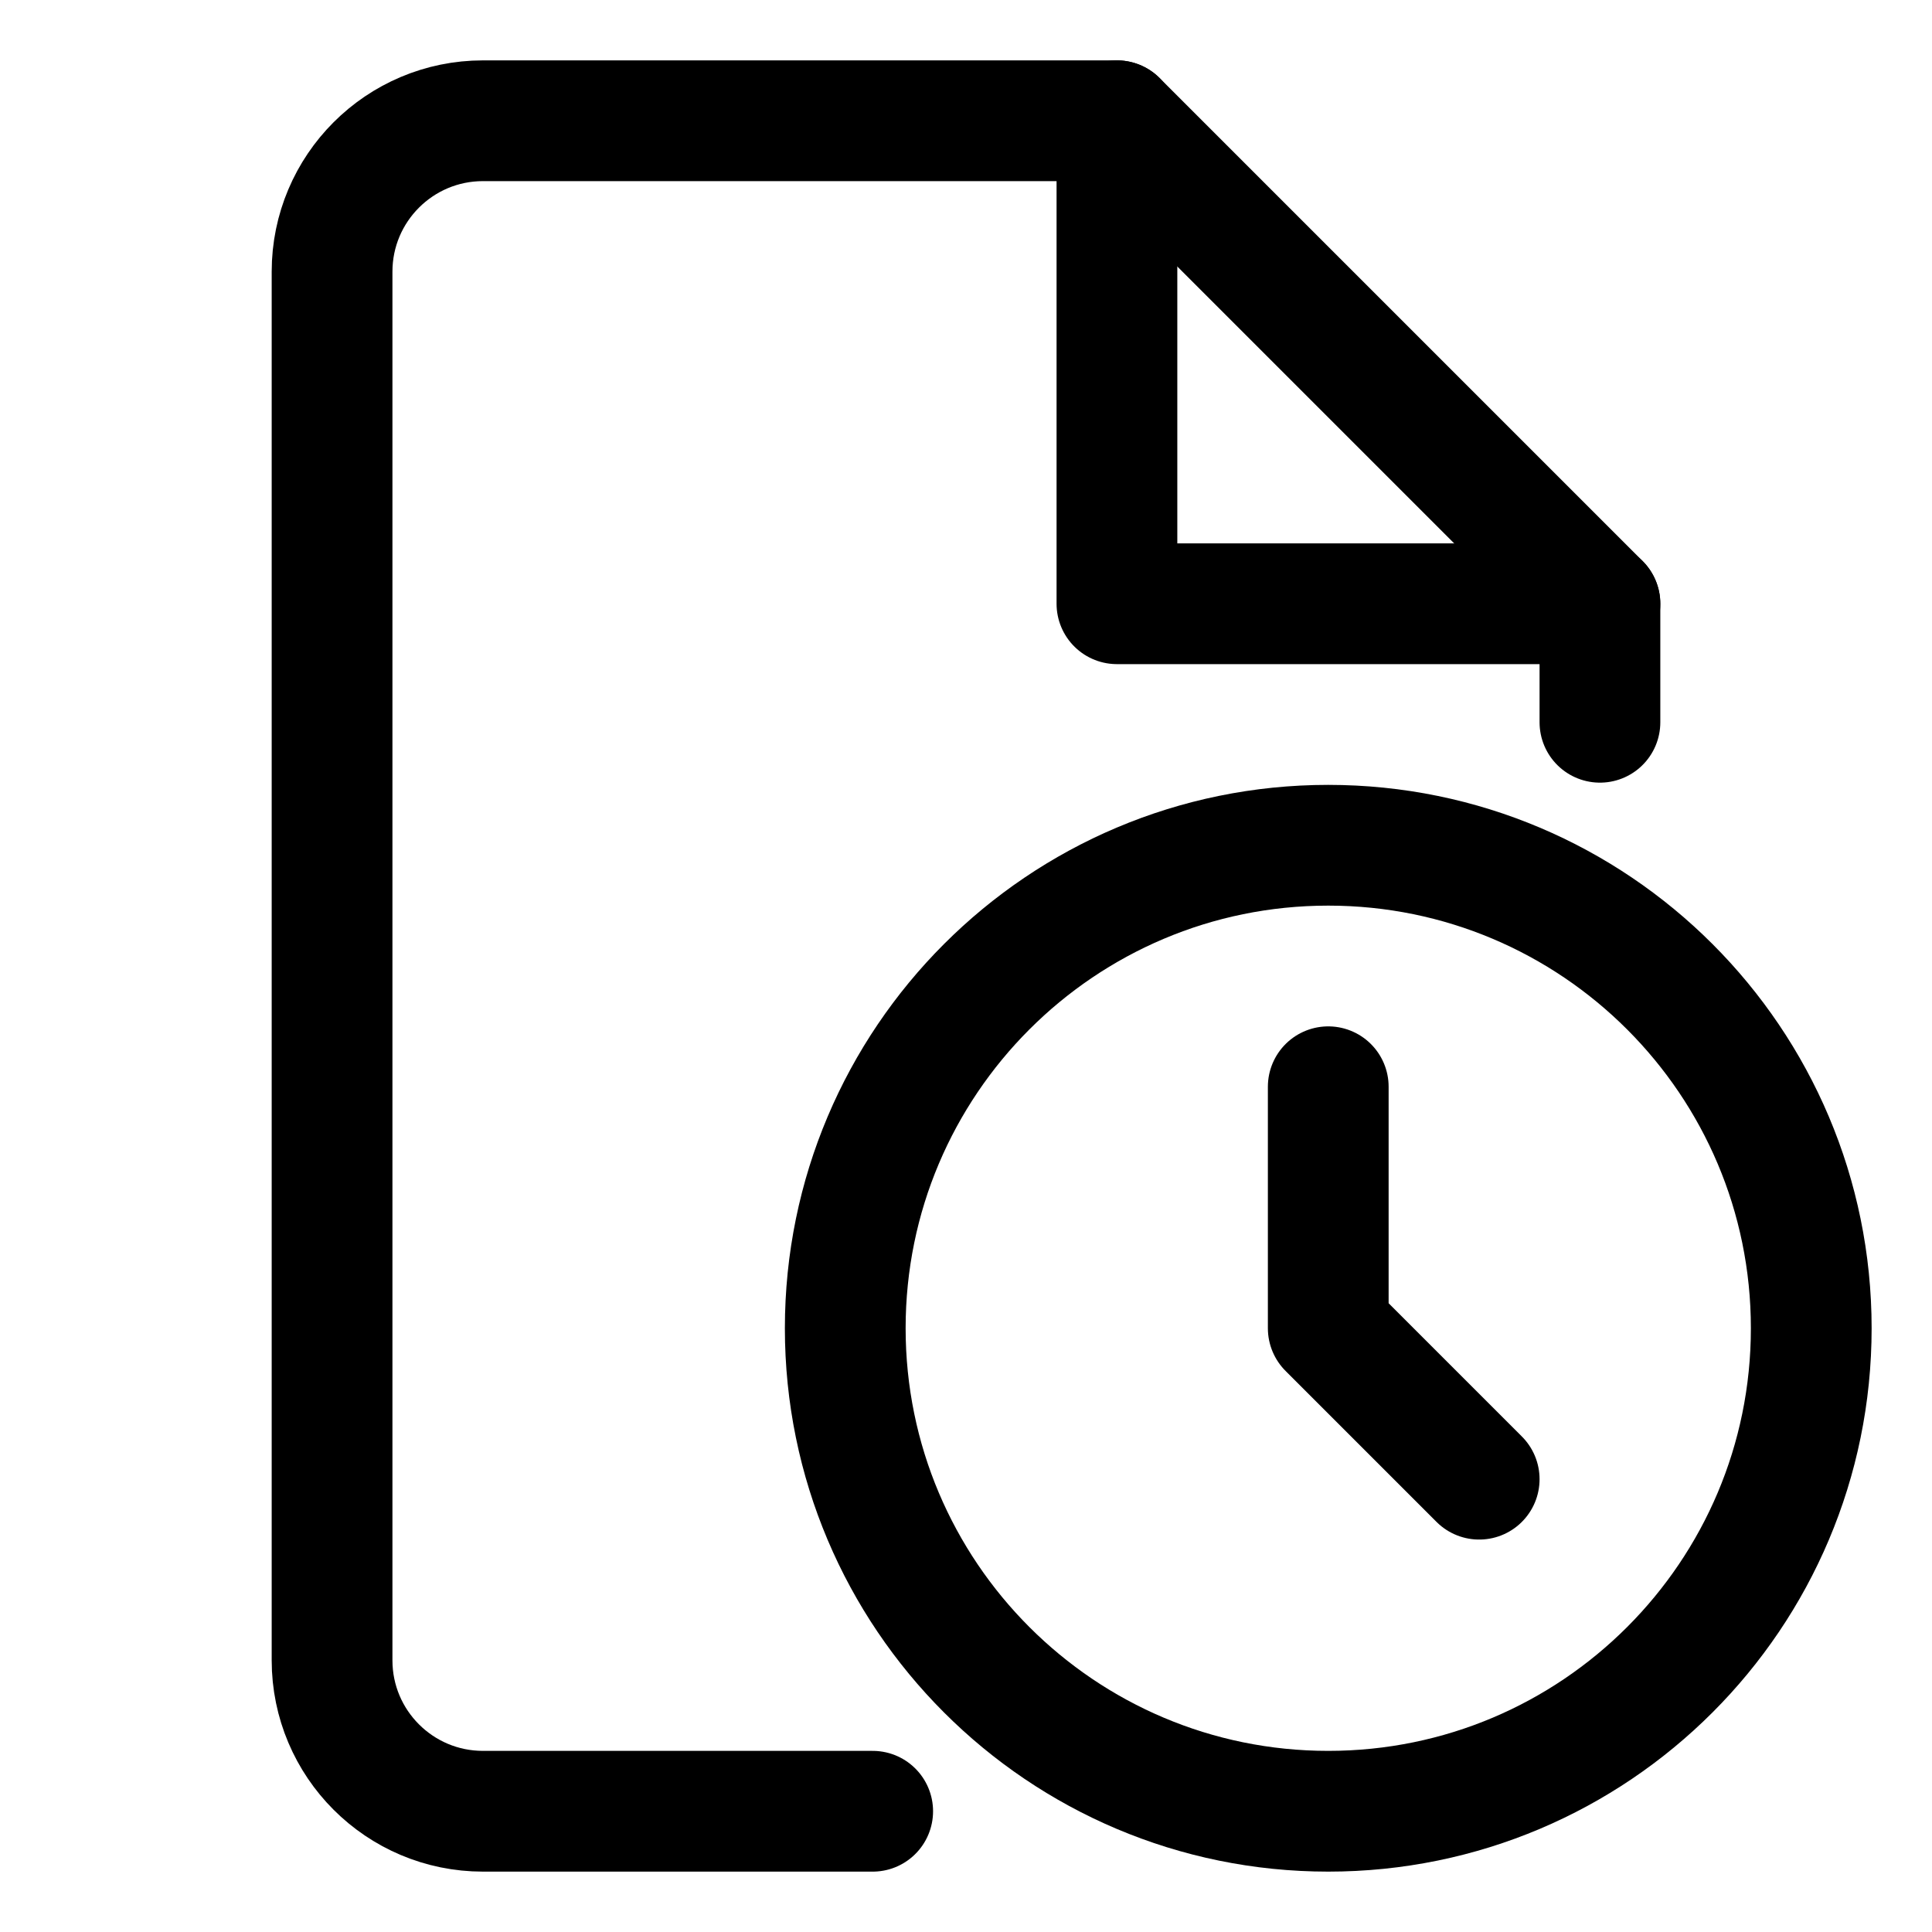
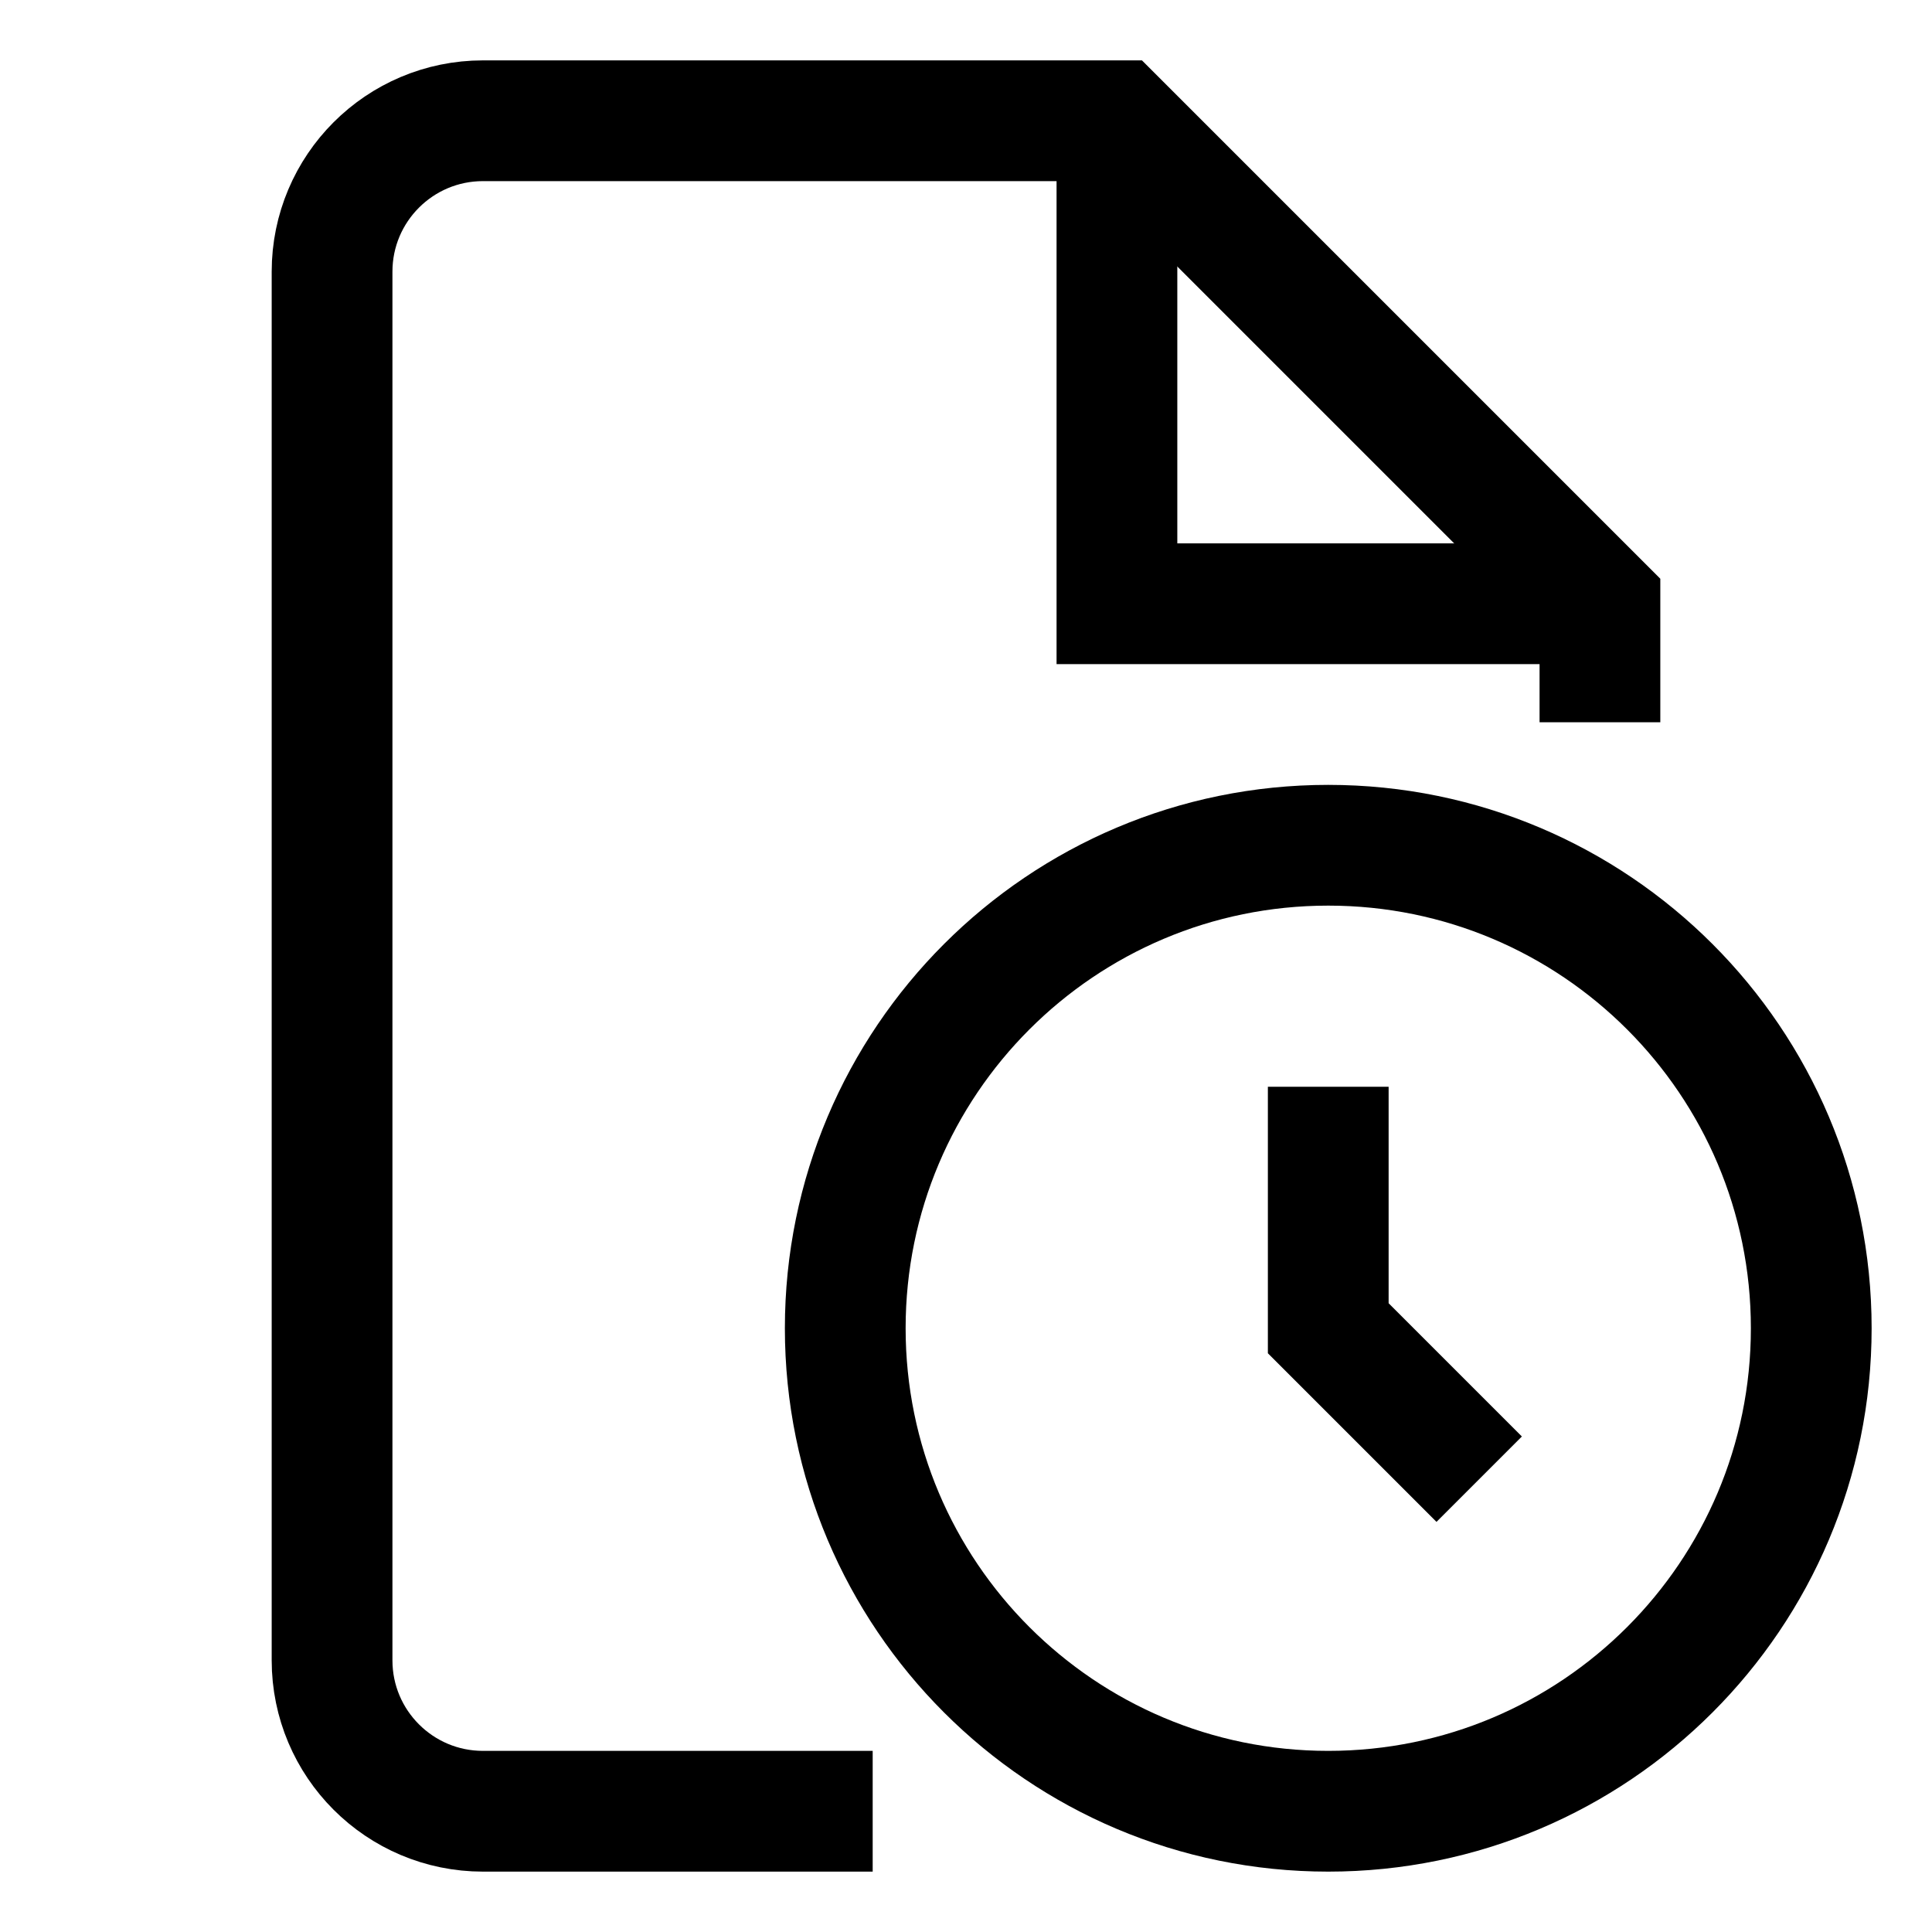
<svg xmlns="http://www.w3.org/2000/svg" width="512" height="512" viewBox="0 0 512 512">
-   <circle cx="352" cy="352" r="128" fill="none" stroke="#000" stroke-linecap="round" stroke-linejoin="round" stroke-width="32" />
-   <polyline points="296 32 296 160 424 160" fill="none" stroke="#000" stroke-linecap="round" stroke-linejoin="round" stroke-width="32" />
-   <path d="M231.27,480H128a40,40,0,0,1-40-40V72a40,40,0,0,1,40-40H296L424,160v31.41" fill="none" stroke="#000" stroke-linecap="round" stroke-linejoin="round" stroke-width="32" />
-   <polyline points="352 288 352 352 392 392" fill="none" stroke="#000" stroke-linecap="round" stroke-linejoin="round" stroke-width="32" />
+   <circle cx="352" cy="352" r="128" fill="none" stroke="#000" stroke-linecap="butt" stroke-linejoin="miter" stroke-width="32" />
+   <polyline points="296 32 296 160 424 160" fill="none" stroke="#000" stroke-linecap="butt" stroke-linejoin="miter" stroke-width="32" />
+   <path d="M231.27,480H128a40,40,0,0,1-40-40V72a40,40,0,0,1,40-40H296L424,160v31.41" fill="none" stroke="#000" stroke-linecap="butt" stroke-linejoin="miter" stroke-width="32" />
+   <polyline points="352 288 352 352 392 392" fill="none" stroke="#000" stroke-linecap="butt" stroke-linejoin="miter" stroke-width="32" />
</svg>
